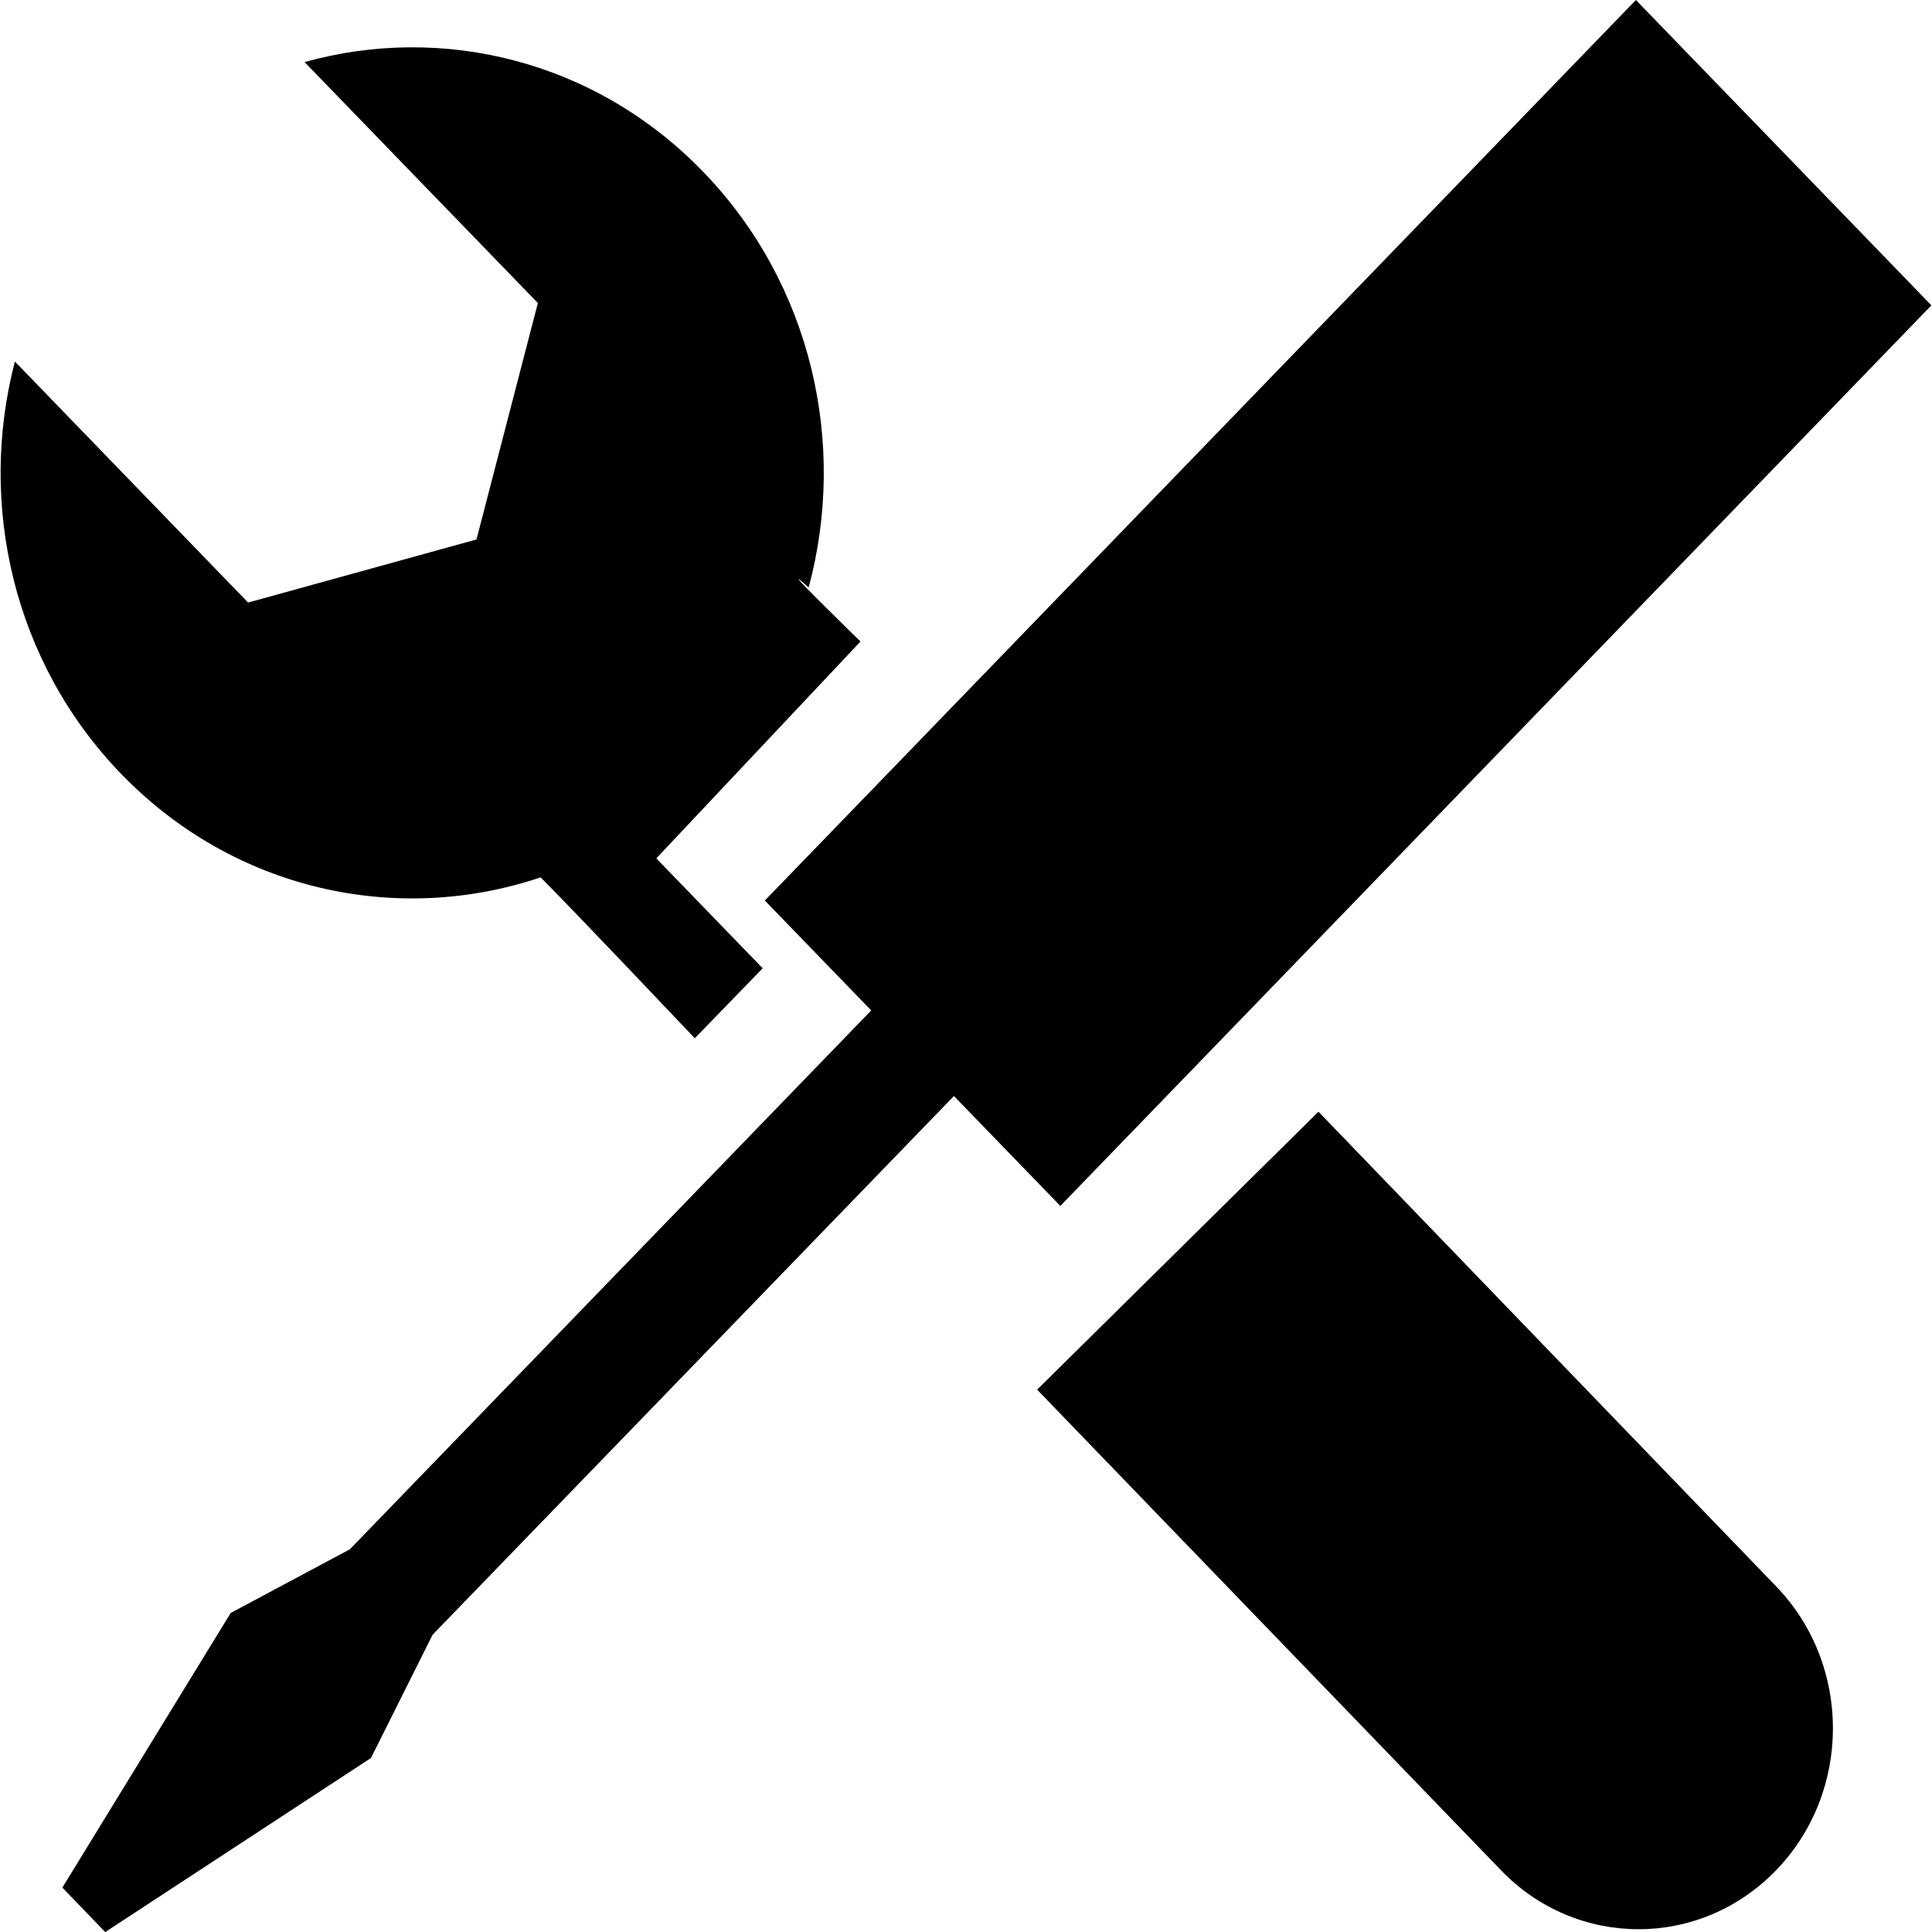
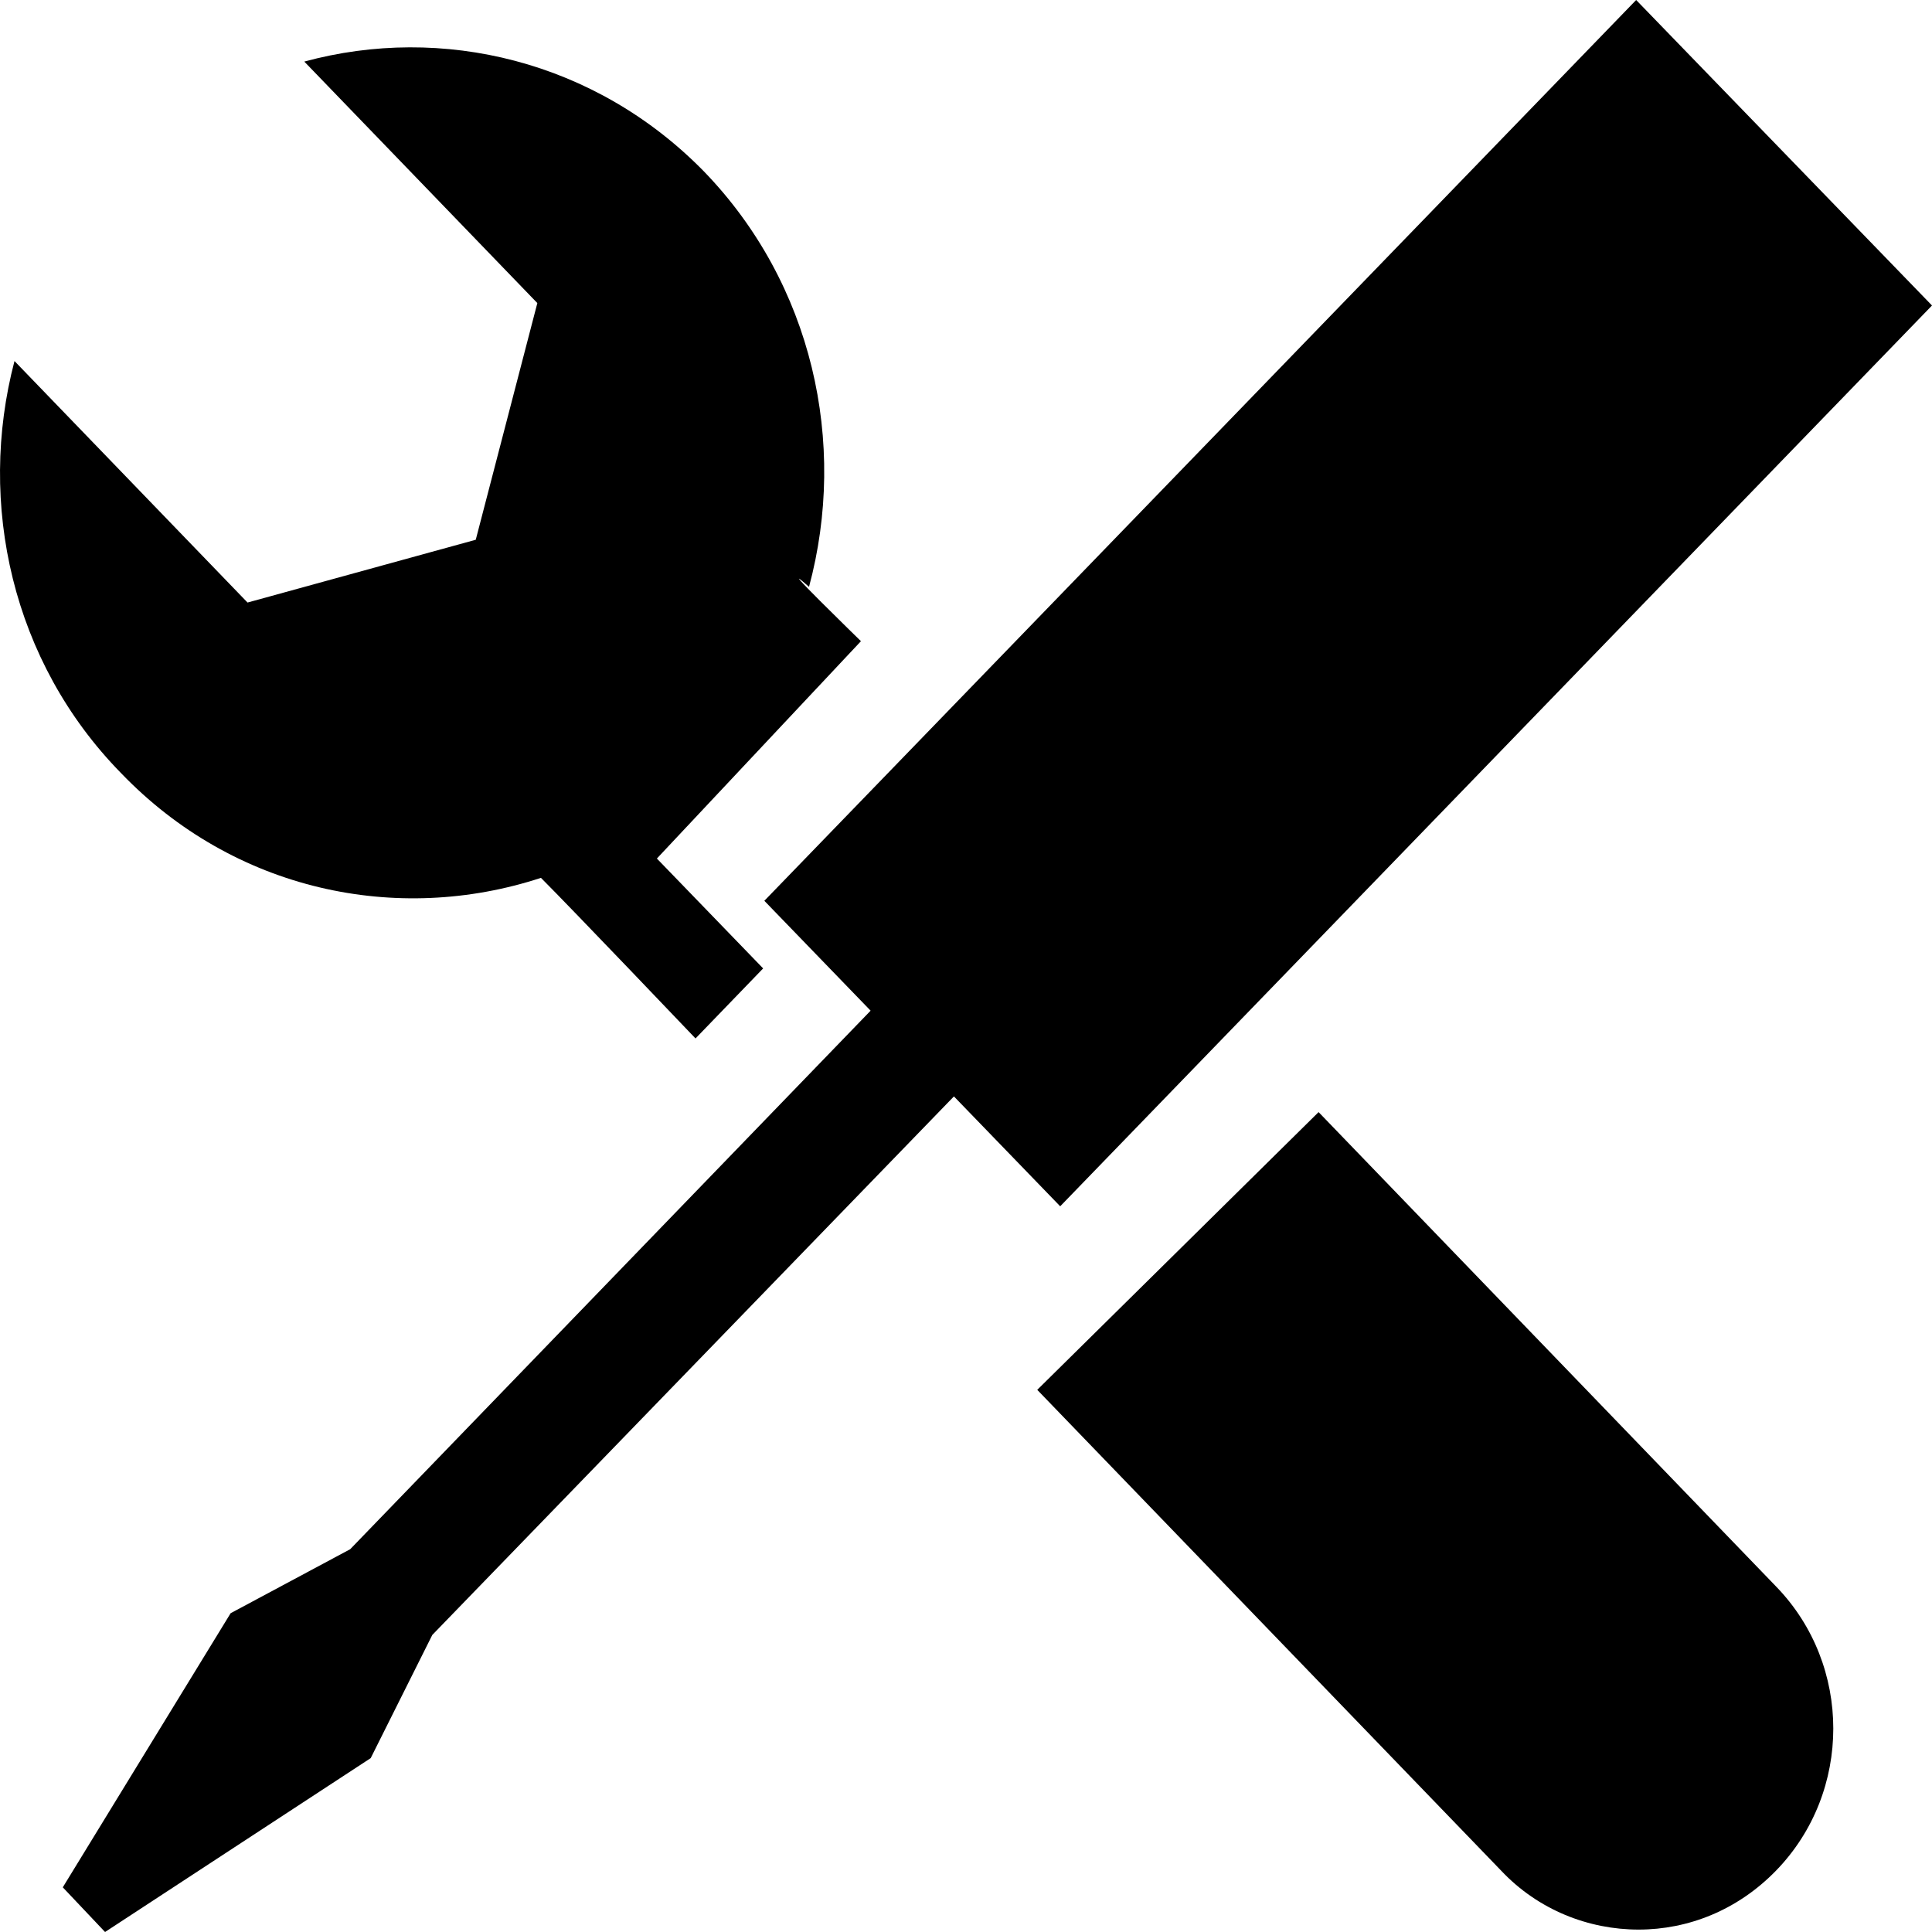
- <svg xmlns="http://www.w3.org/2000/svg" height="1024" width="1024">
-   <path d="M286.547 465.016c16.843 16.812 81.716 85.279 81.716 85.279l35.968-37.093-56.373-58.248L456.072 340.02c0 0-48.842-47.623-27.468-28.655 20.438-75.903 1.812-160.589-55.842-220.243C315.608 31.936 234.392 12.53 161.425 32.904l123.653 127.715-32.53 125.309-121.06 33.438L7.898 191.618c-19.718 75.436-0.969 159.339 56.311 218.556C124.302 472.297 210.83 490.547 286.547 465.016zM698.815 589.231L549.694 736.539l245.932 254.805c20.062 20.812 46.498 31.188 72.872 31.188 26.25 0 52.624-10.375 72.811-31.188 40.249-41.624 40.249-108.997 0-150.62L698.815 589.231zM1023.681 161.838L867.06-0.001 405.387 477.297l56.373 58.248L185.425 821.161l-63.154 33.749-89.217 145.559 22.719 23.562 140.839-92.247 32.655-65.312 276.336-285.554 56.404 58.248L1023.681 161.838z" />
+ <svg xmlns="http://www.w3.org/2000/svg" height="16" width="16">
+   <path d="M4.48 7.27c0.26 0.26 1.28 1.33 1.28 1.33l0.56-0.58-0.88-0.91L7.13 5.31c0 0-0.76-0.74-0.43-0.45 0.32-1.19 0.03-2.51-0.87-3.44C4.93 0.5 3.66 0.2 2.52 0.51l1.93 2-0.51 1.96-1.89 0.52L0.12 2.99c-0.31 1.18-0.02 2.49 0.88 3.41C1.94 7.38 3.29 7.66 4.48 7.27zM10.92 9.21L8.59 11.51l3.84 3.98c0.31 0.33 0.73 0.49 1.14 0.49 0.41 0 0.82-0.16 1.14-0.49 0.63-0.65 0.63-1.7 0-2.35L10.92 9.21zM16 2.53L13.55 0 6.33 7.46l0.88 0.91L2.9 12.83l-0.99 0.53-1.39 2.27 0.35 0.37 2.2-1.44 0.51-1.02 4.32-4.46 0.88 0.91L16 2.53z" />
</svg>
